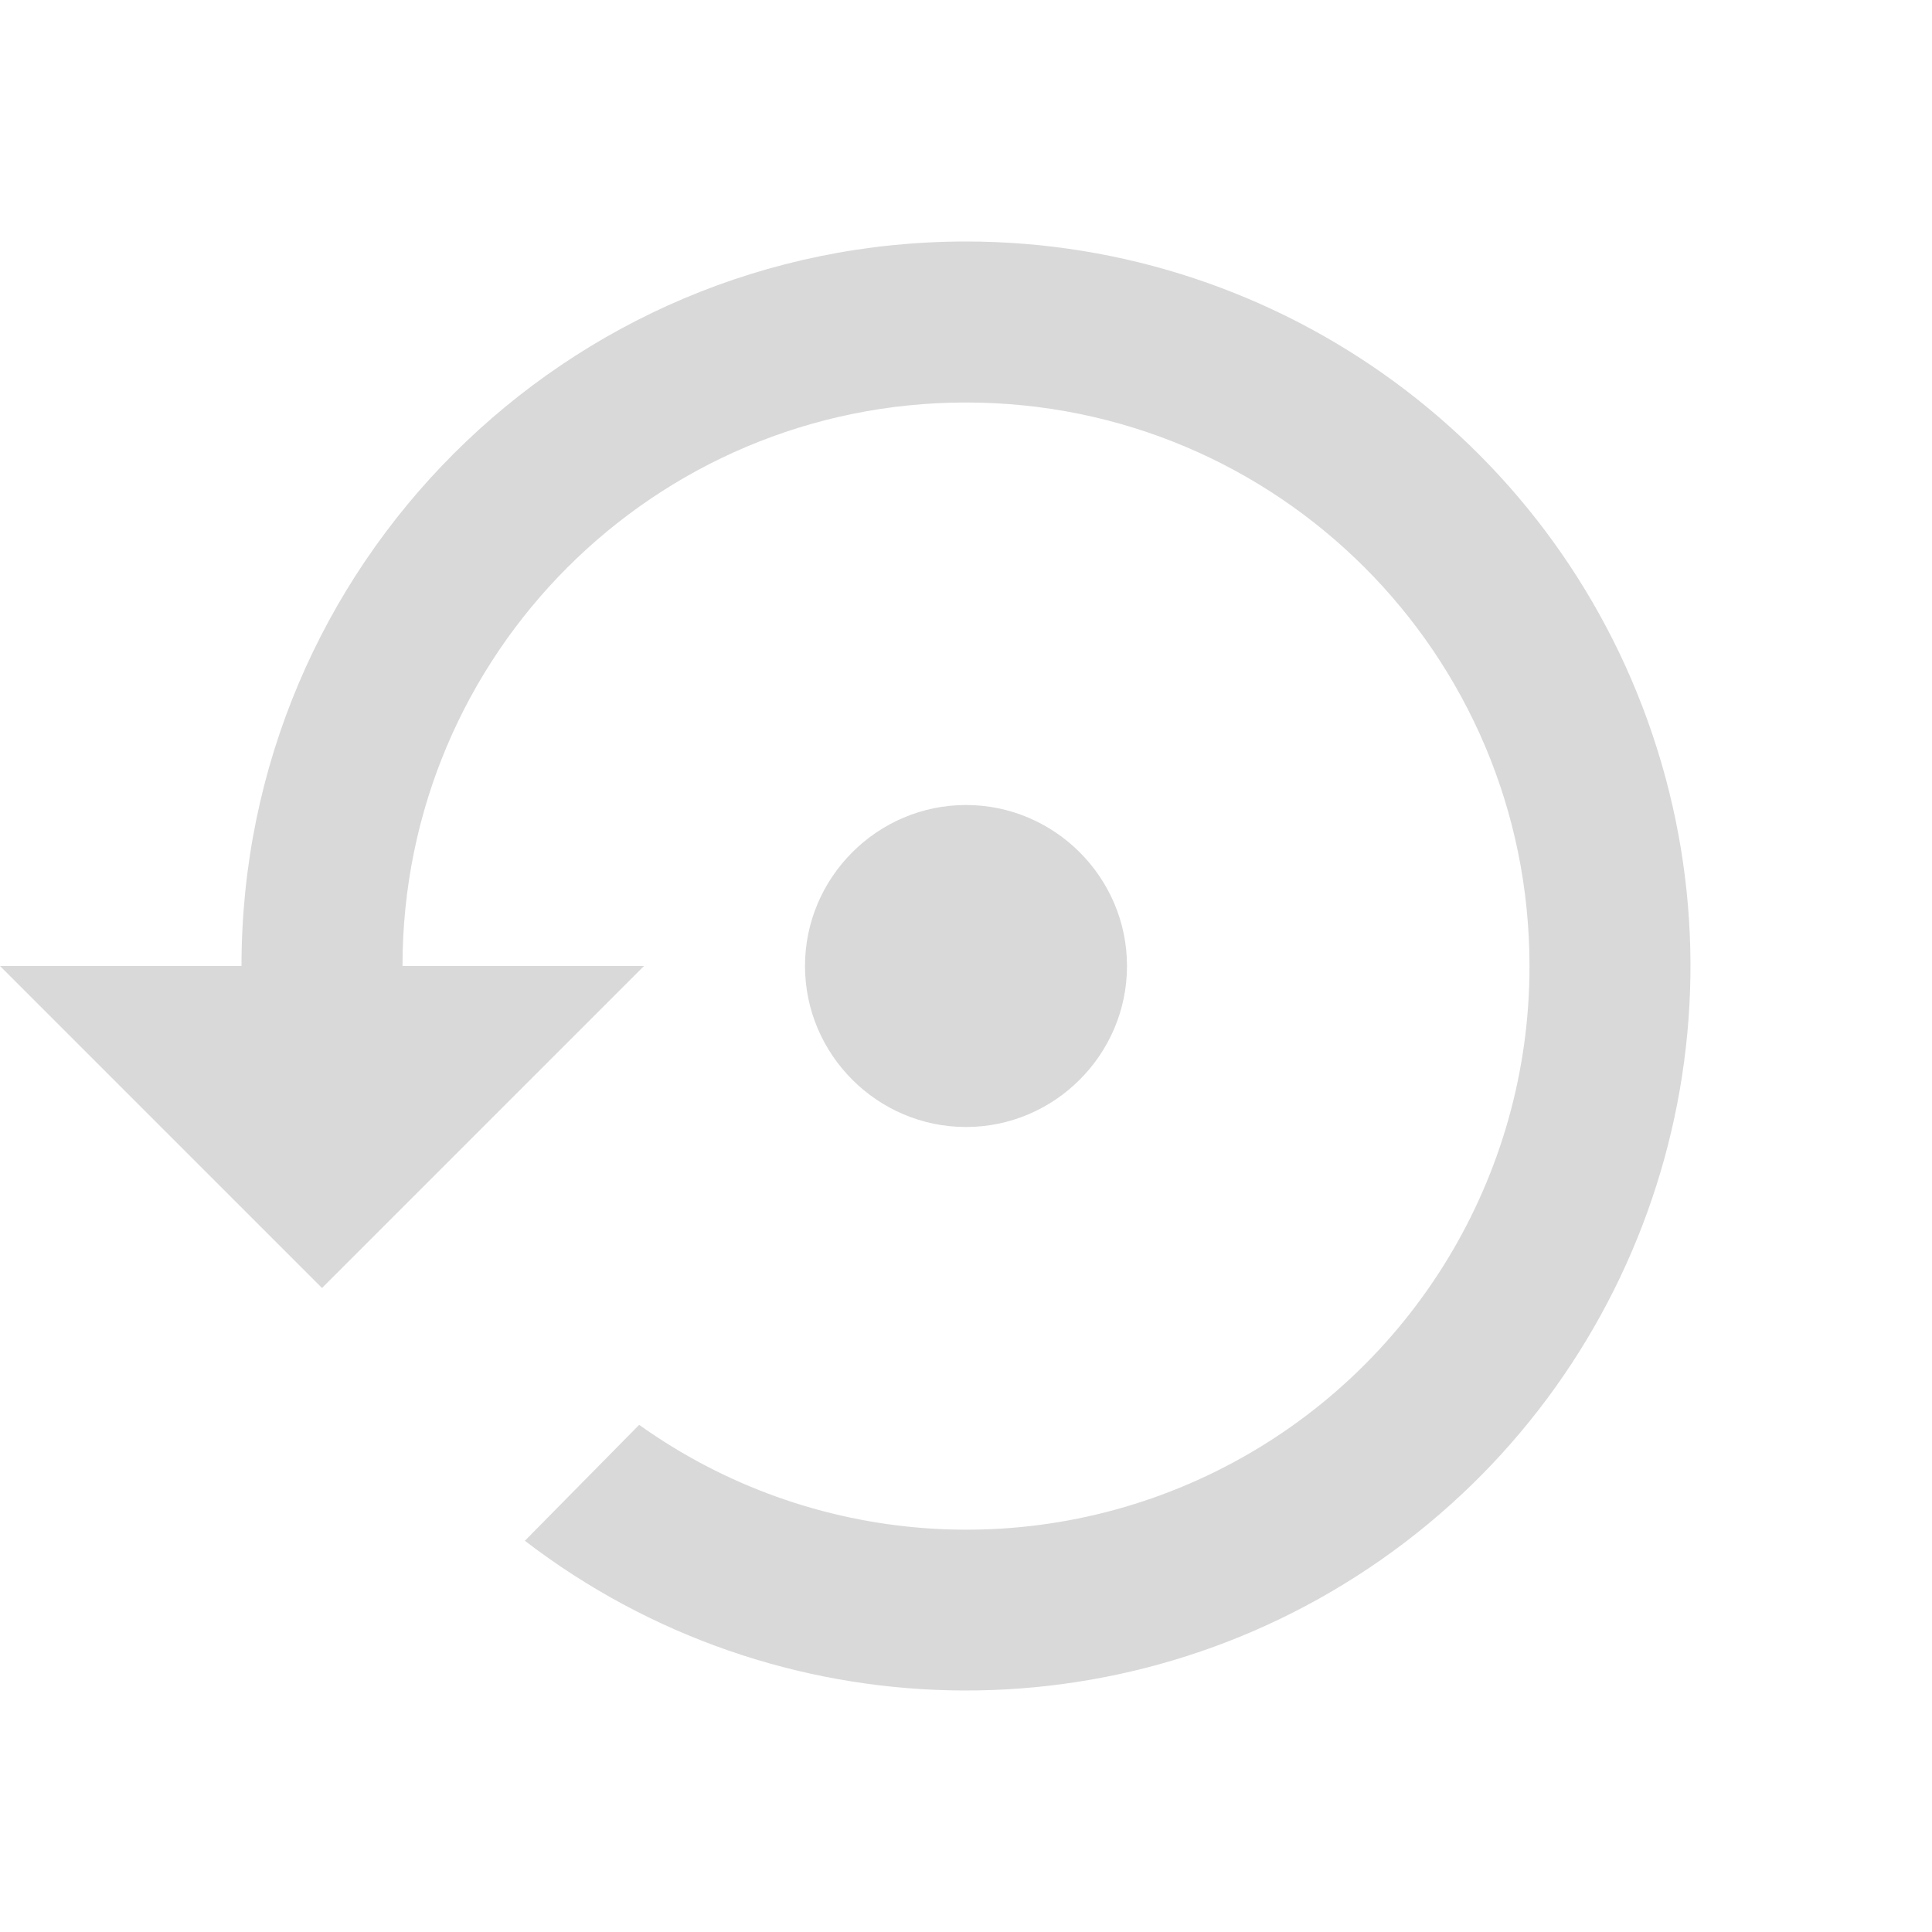
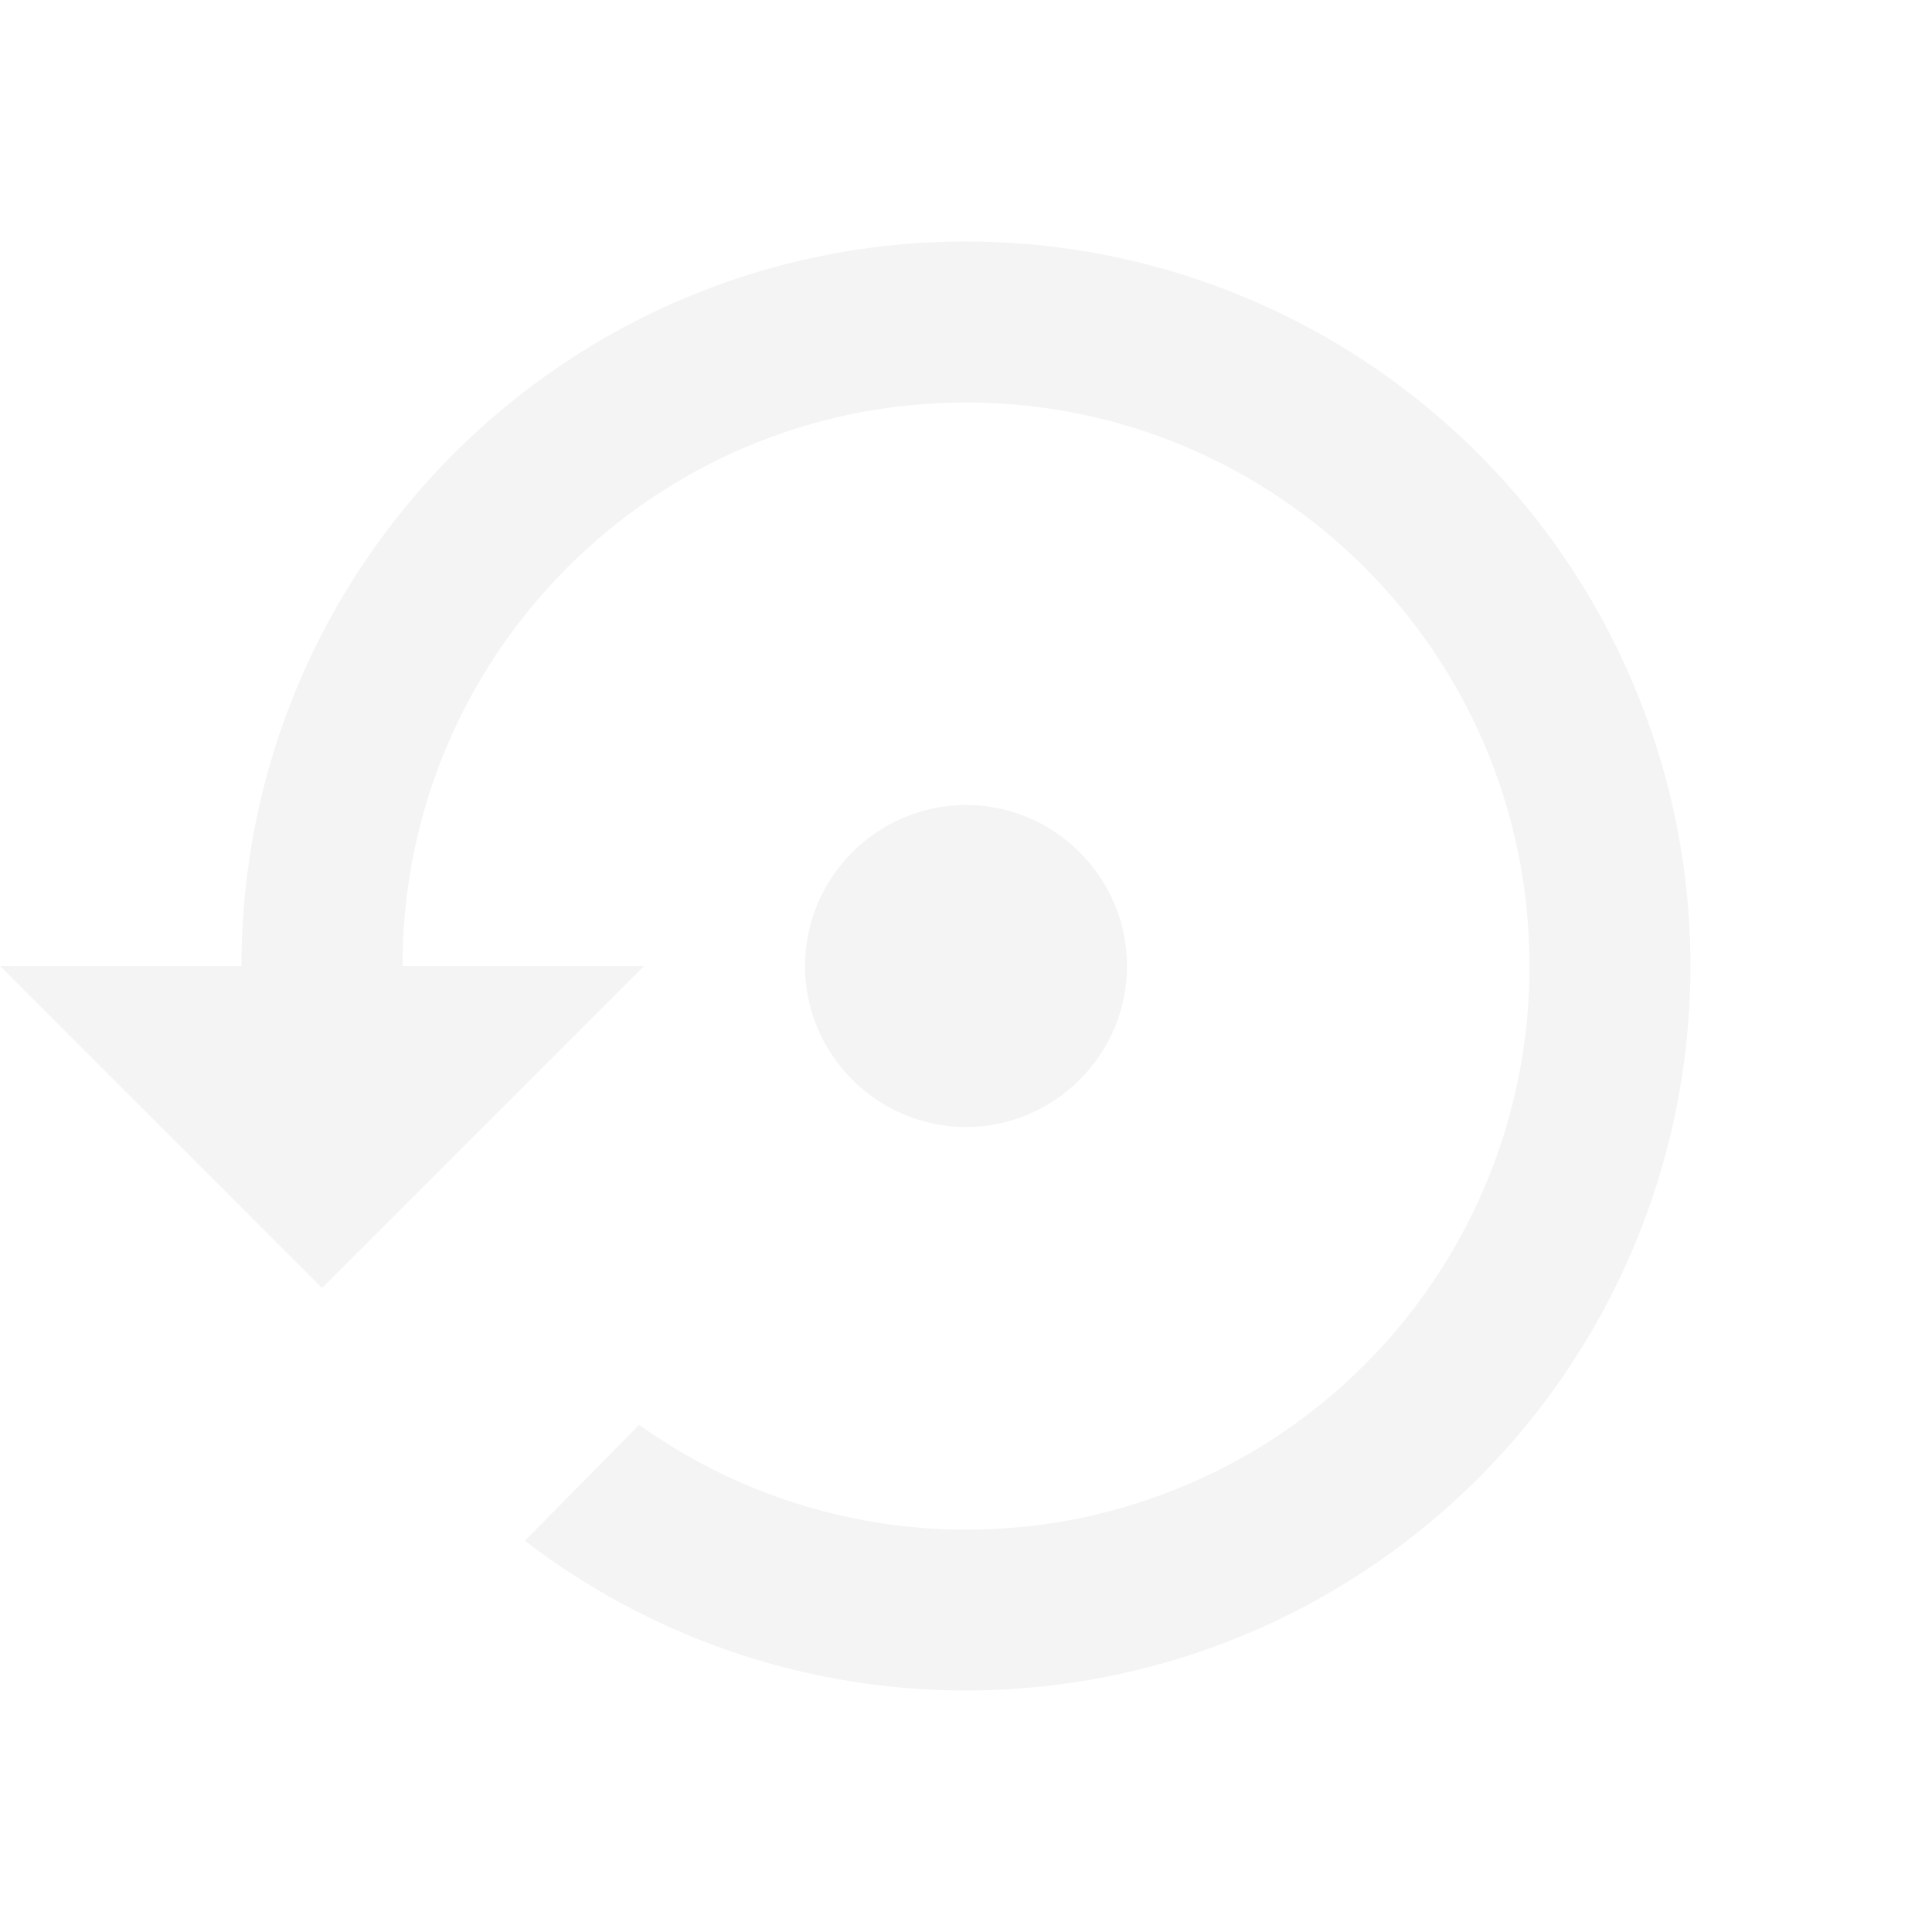
<svg xmlns="http://www.w3.org/2000/svg" width="24" height="24" viewBox="0 0 24 24">
-   <path fill="#D9D9D9" d="M14 12c0-1.1-.9-2-2-2s-2 .9-2 2 .9 2 2 2 2-.9 2-2zm-2-9a9 9 0 0 0-9 9H0l4 4 4-4H5c0-3.87 3.13-7 7-7s7 3.13 7 7a6.995 6.995 0 0 1-11.06 5.7l-1.42 1.44A9 9 0 1 0 12 3z" />
+   <path fill="#F4F4F5" d="M14 12c0-1.1-.9-2-2-2s-2 .9-2 2 .9 2 2 2 2-.9 2-2zm-2-9a9 9 0 0 0-9 9H0l4 4 4-4H5c0-3.87 3.13-7 7-7s7 3.13 7 7a6.995 6.995 0 0 1-11.06 5.7l-1.42 1.44A9 9 0 1 0 12 3z" />
</svg>
